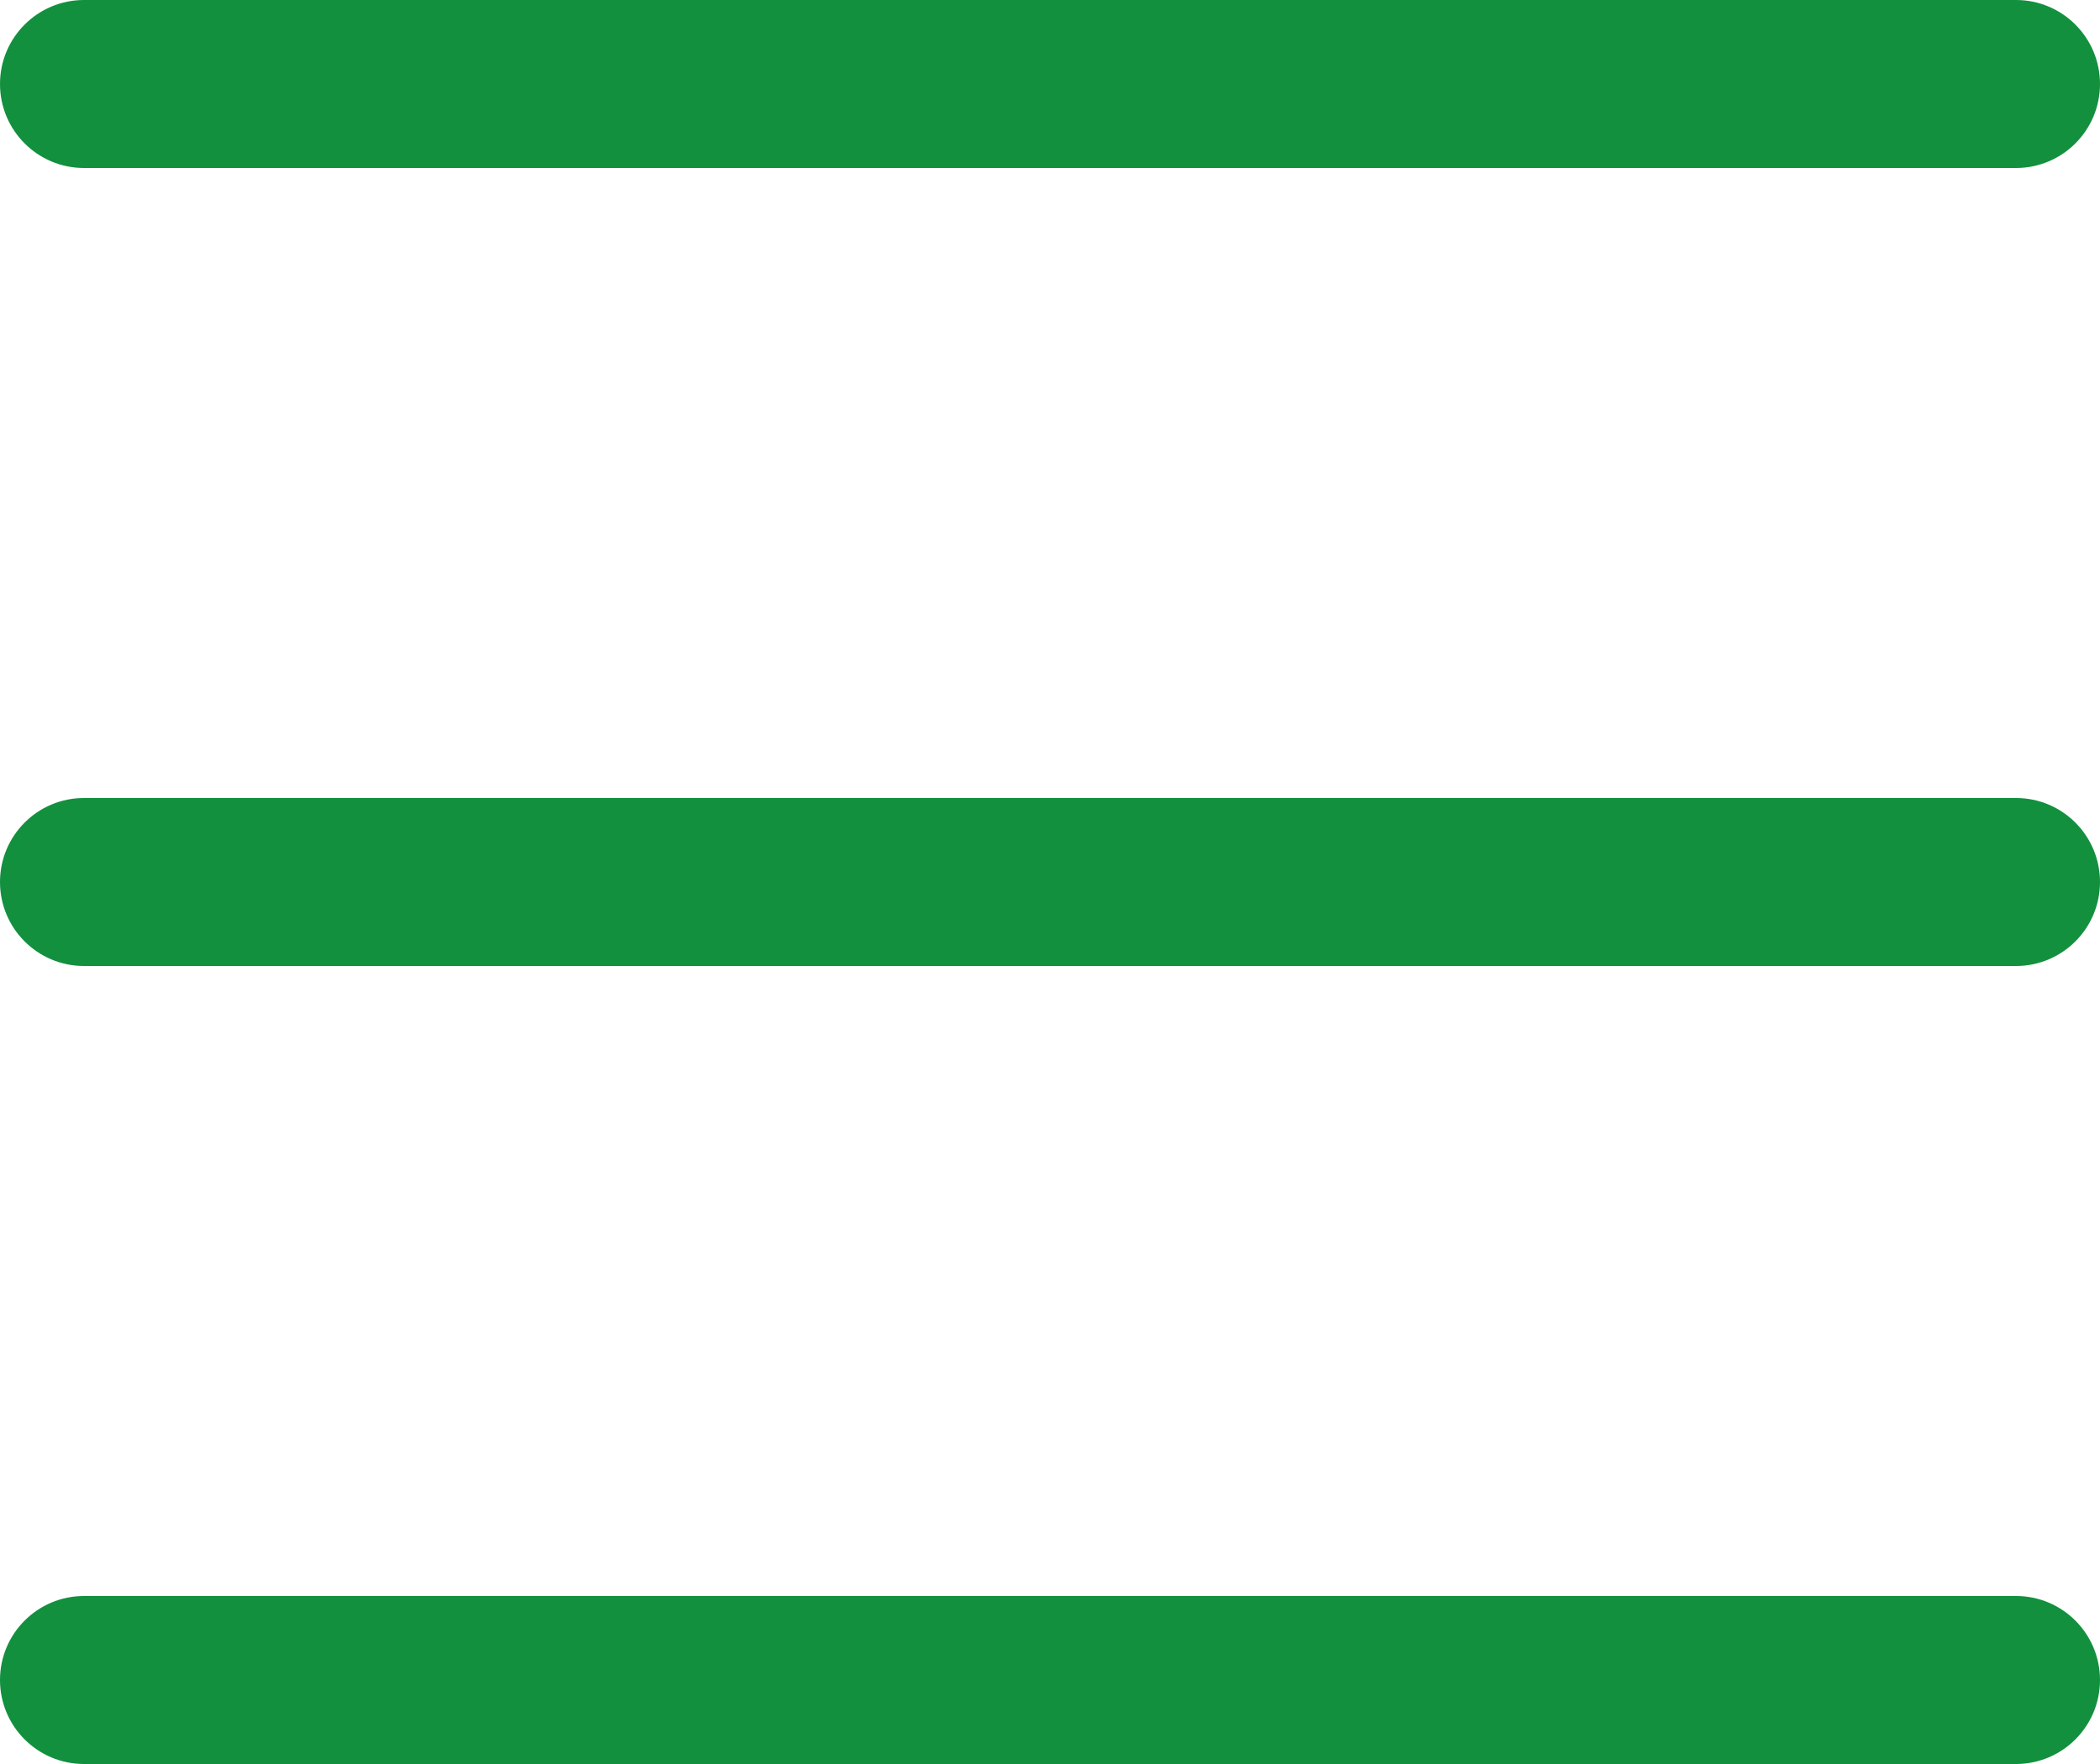
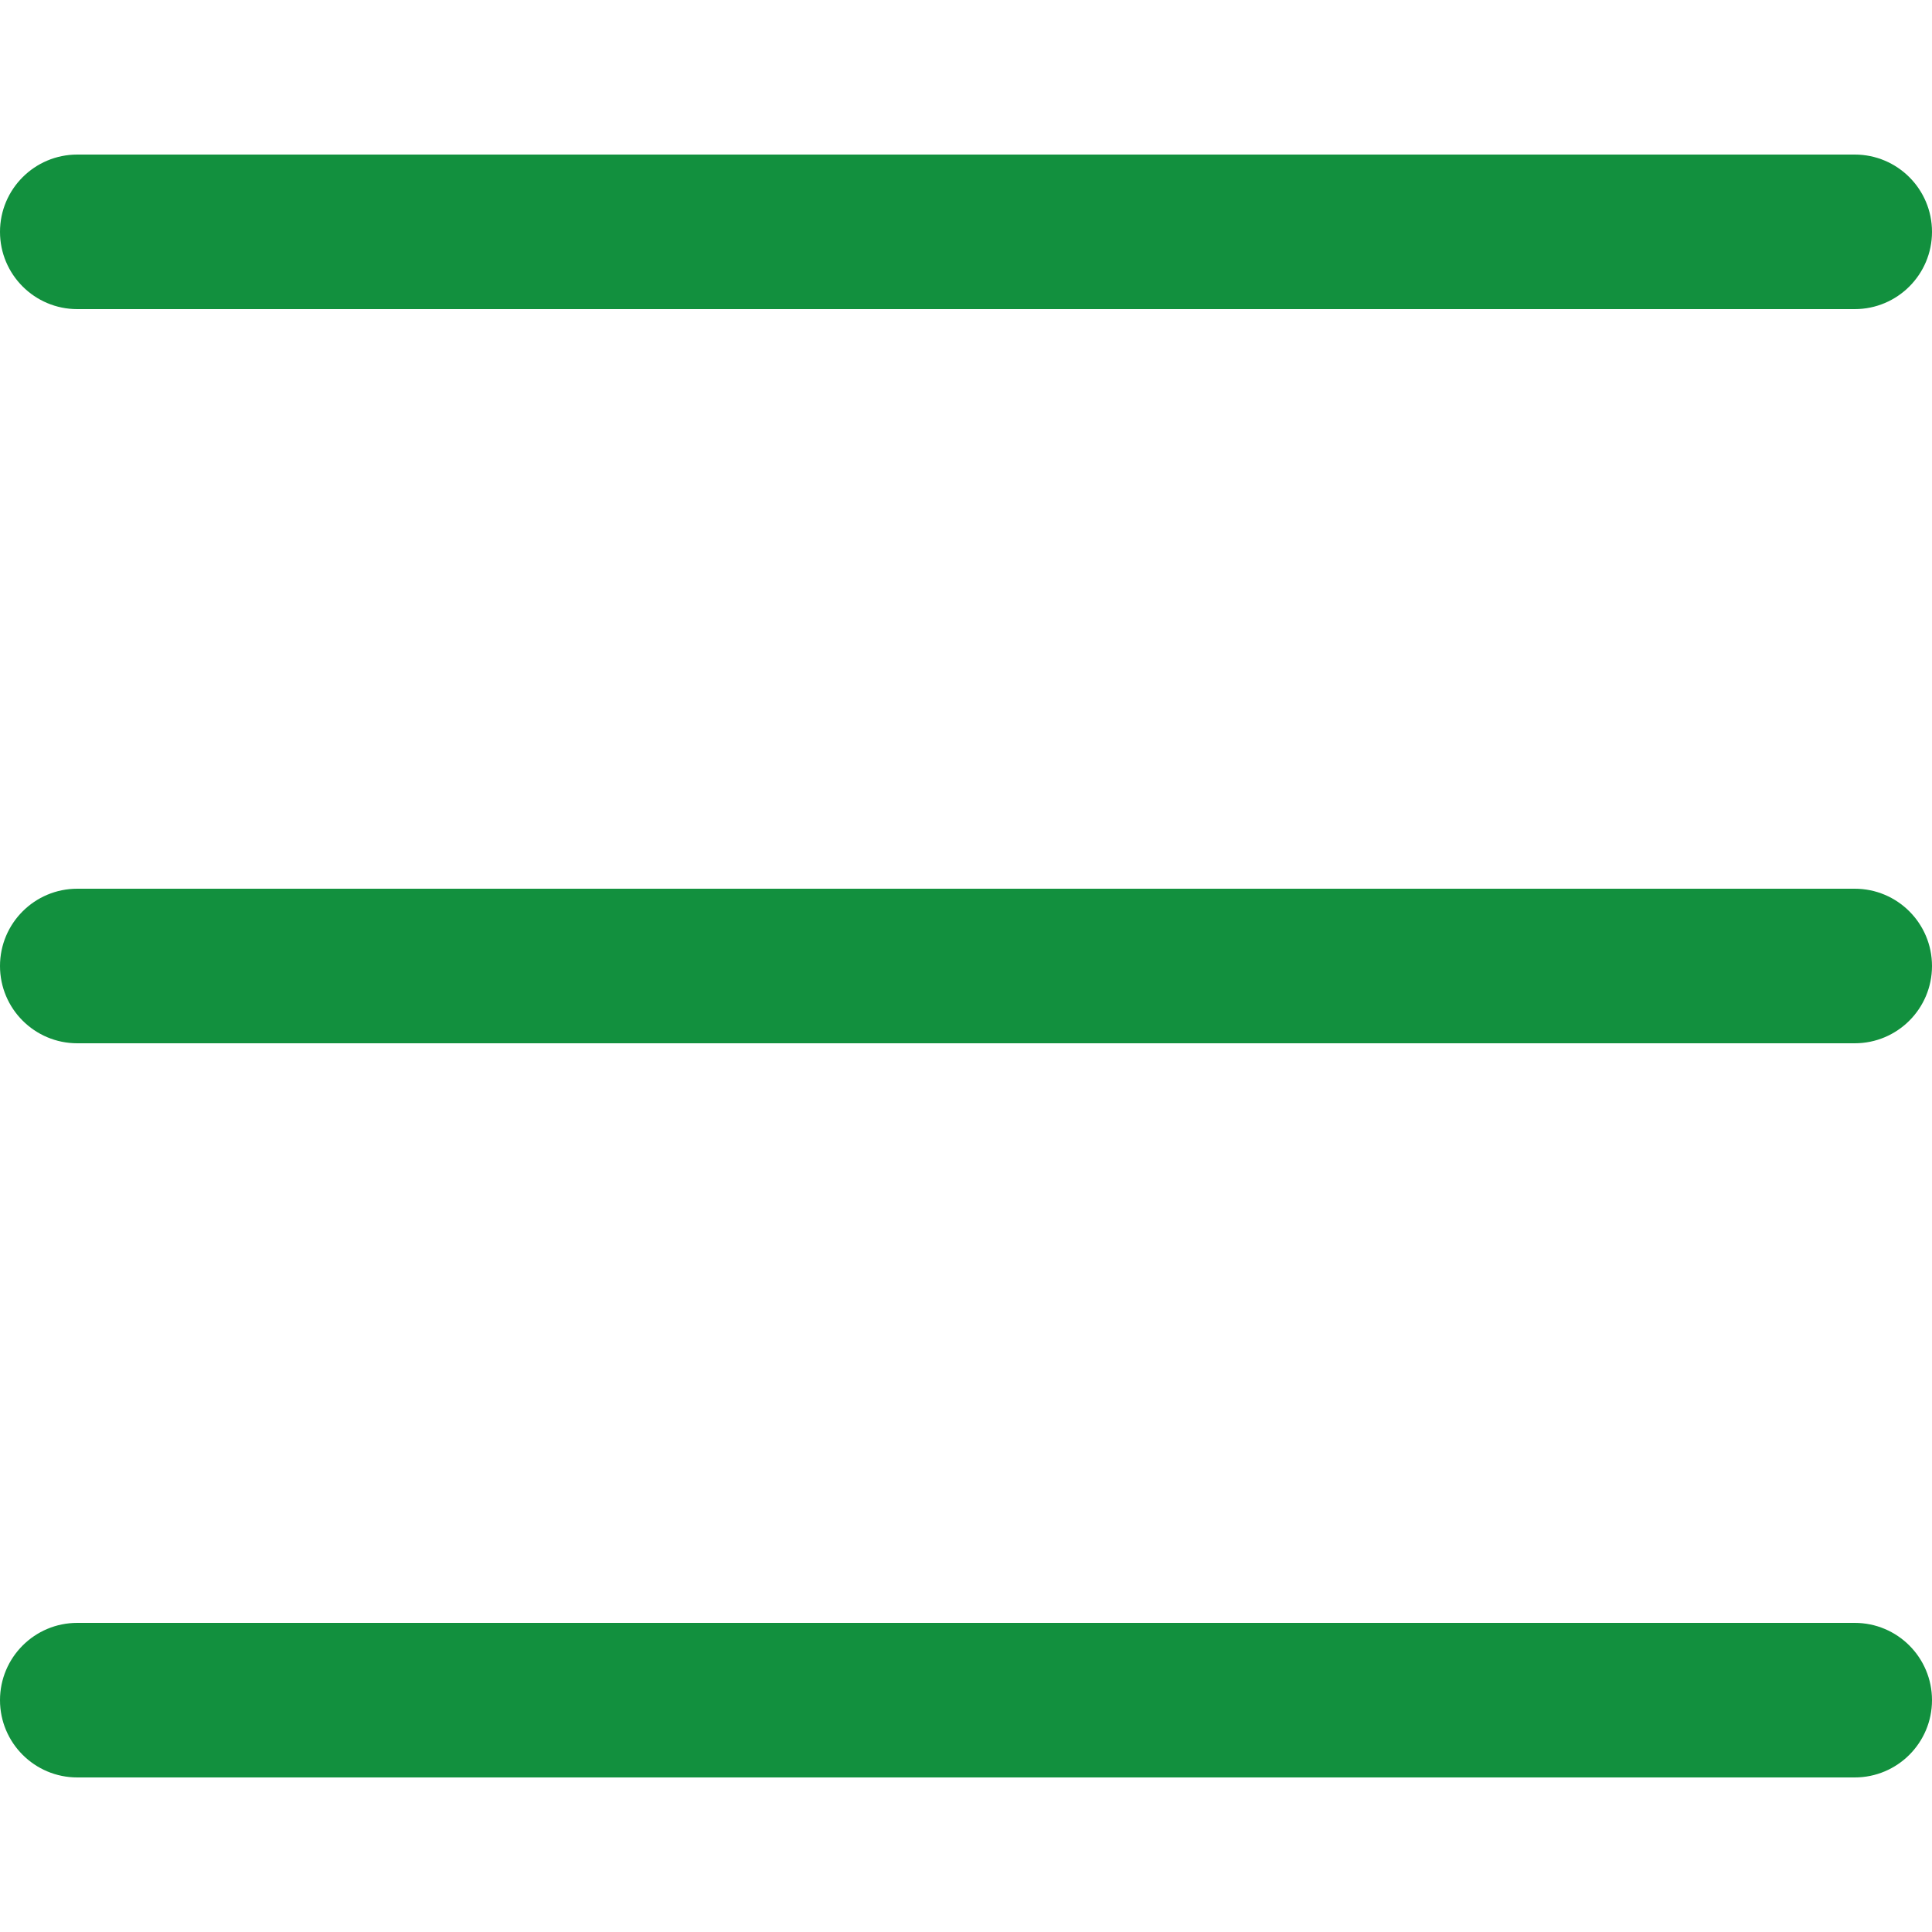
- <svg xmlns="http://www.w3.org/2000/svg" width="50" height="42" viewBox="0 0 50 42" fill="none">
+ <svg xmlns="http://www.w3.org/2000/svg" width="32" height="32" viewBox="0 0 50 42" fill="none">
  <rect width="50" height="4" rx="2" fill="#12903E" />
  <rect y="19" width="50" height="4" rx="2" fill="#12903E" />
  <rect y="38" width="50" height="4" rx="2" fill="#12903E" />
</svg>
